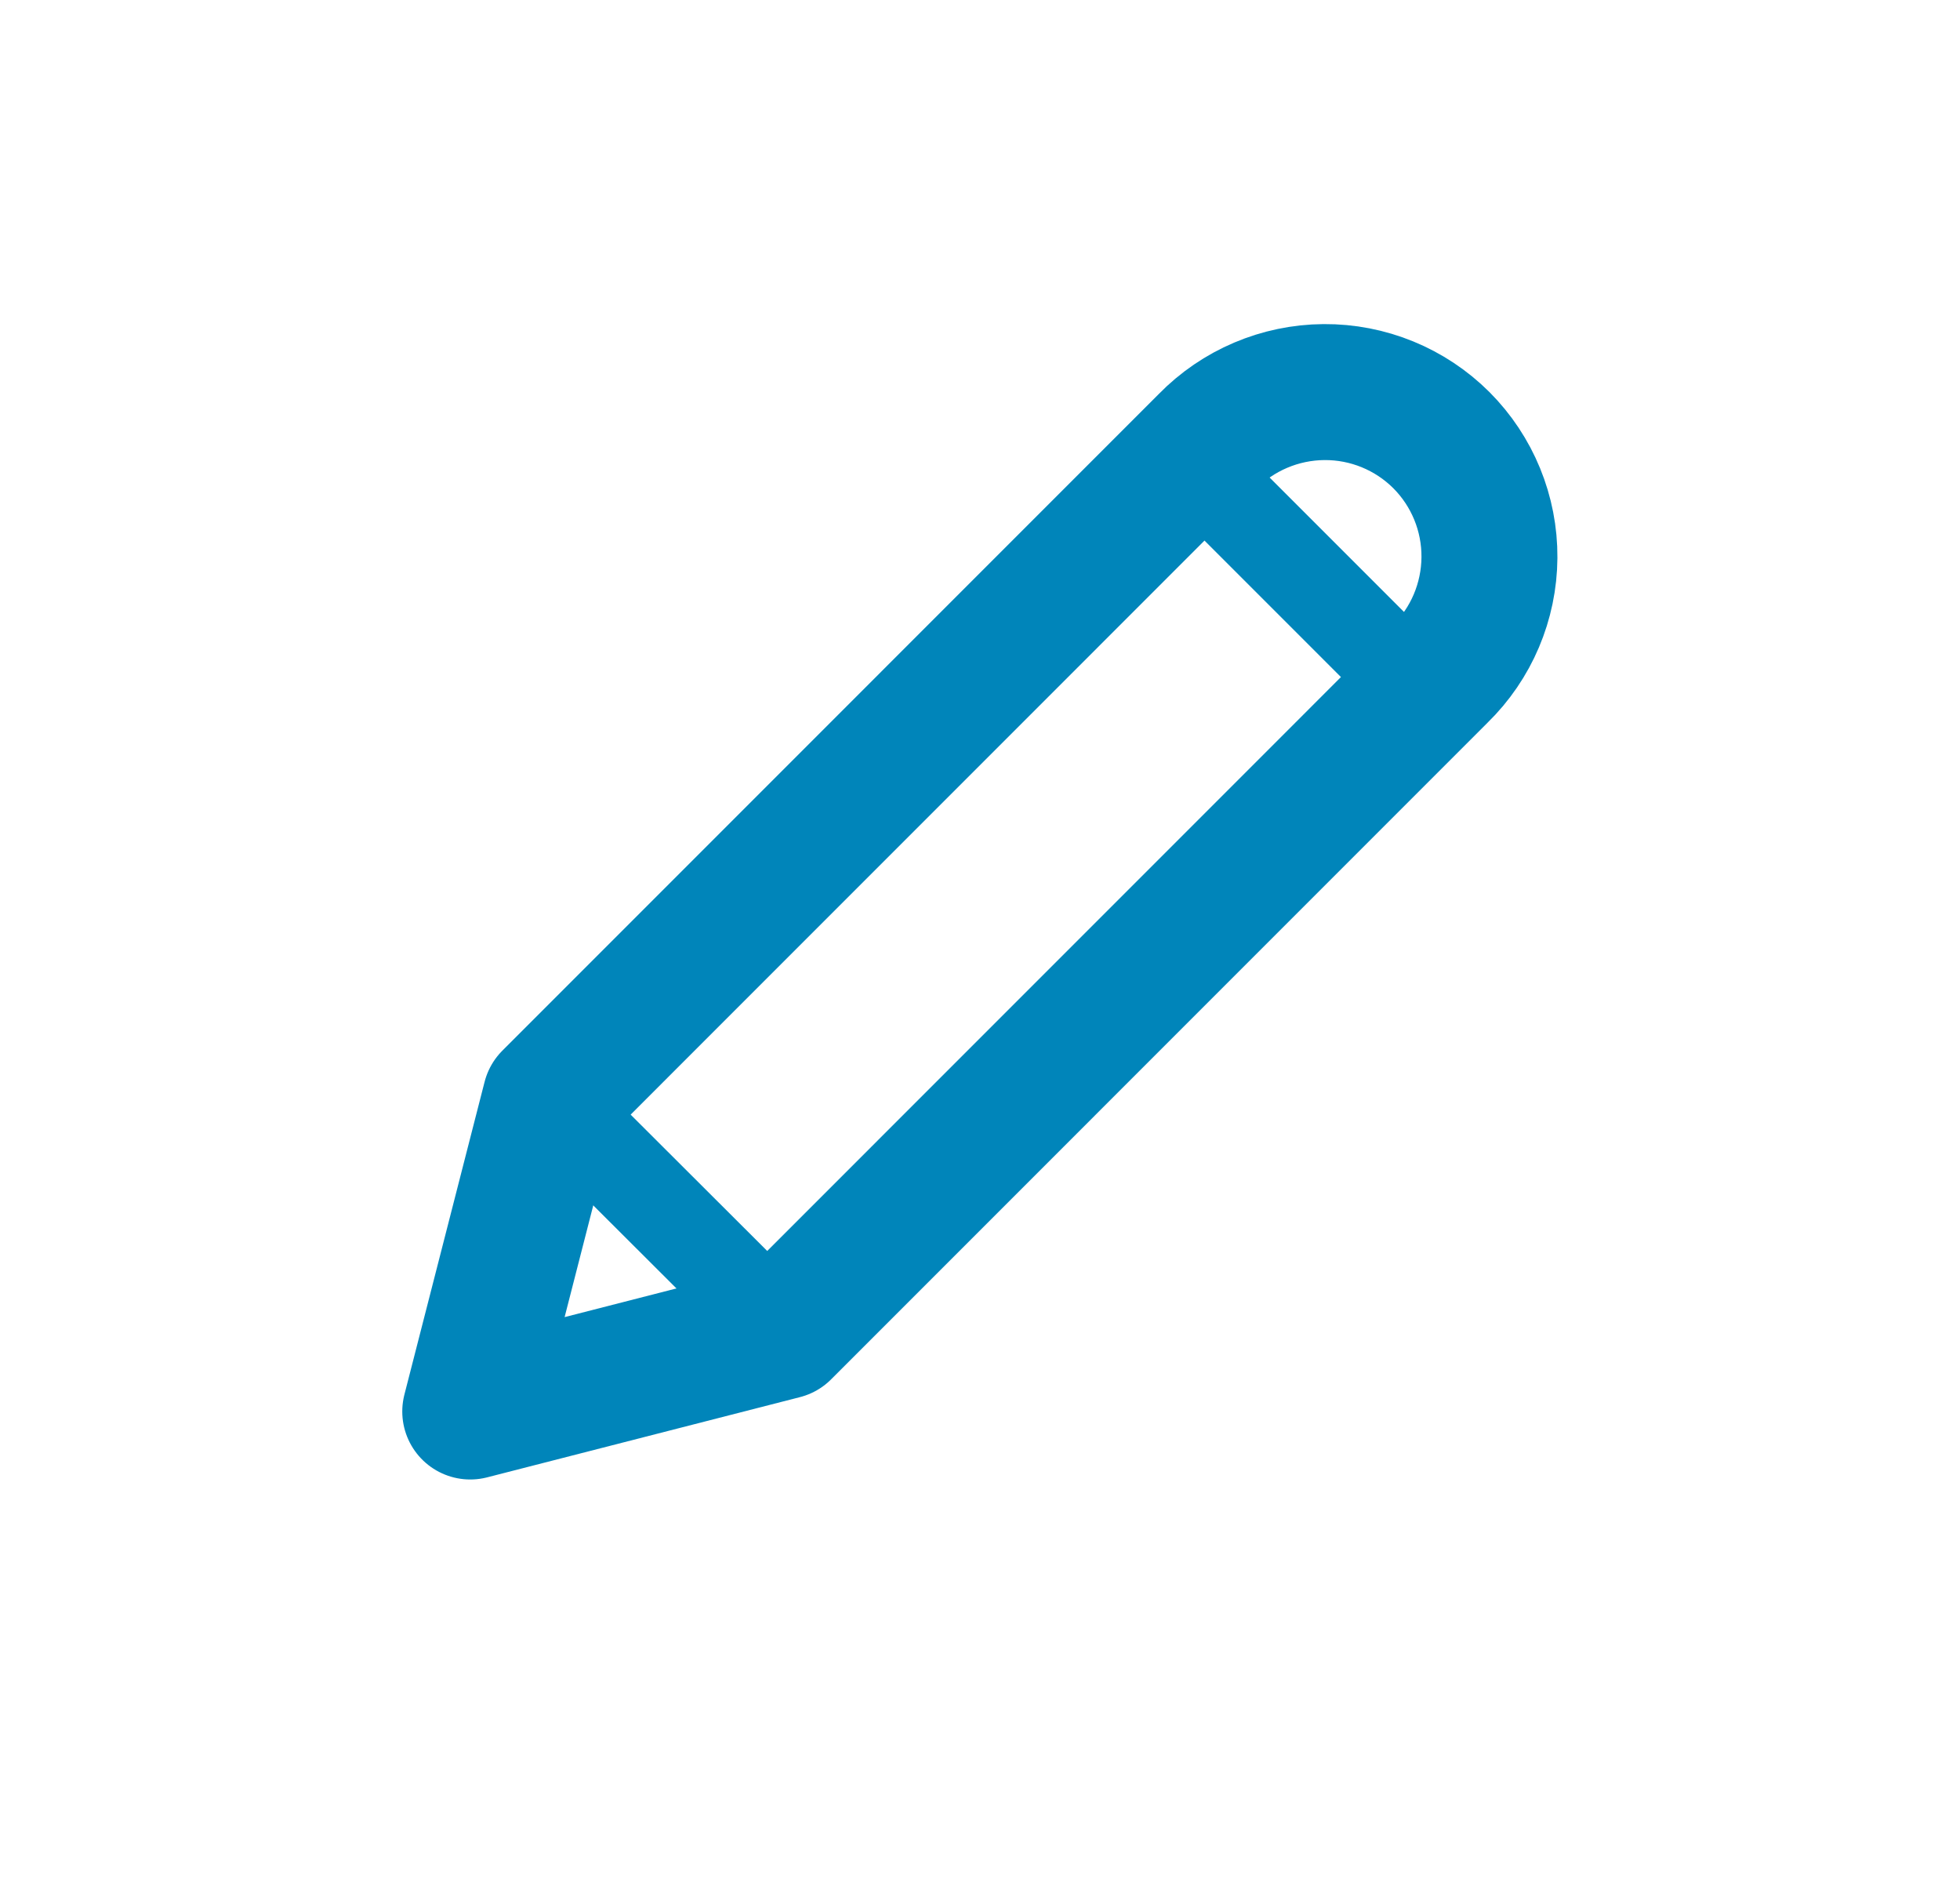
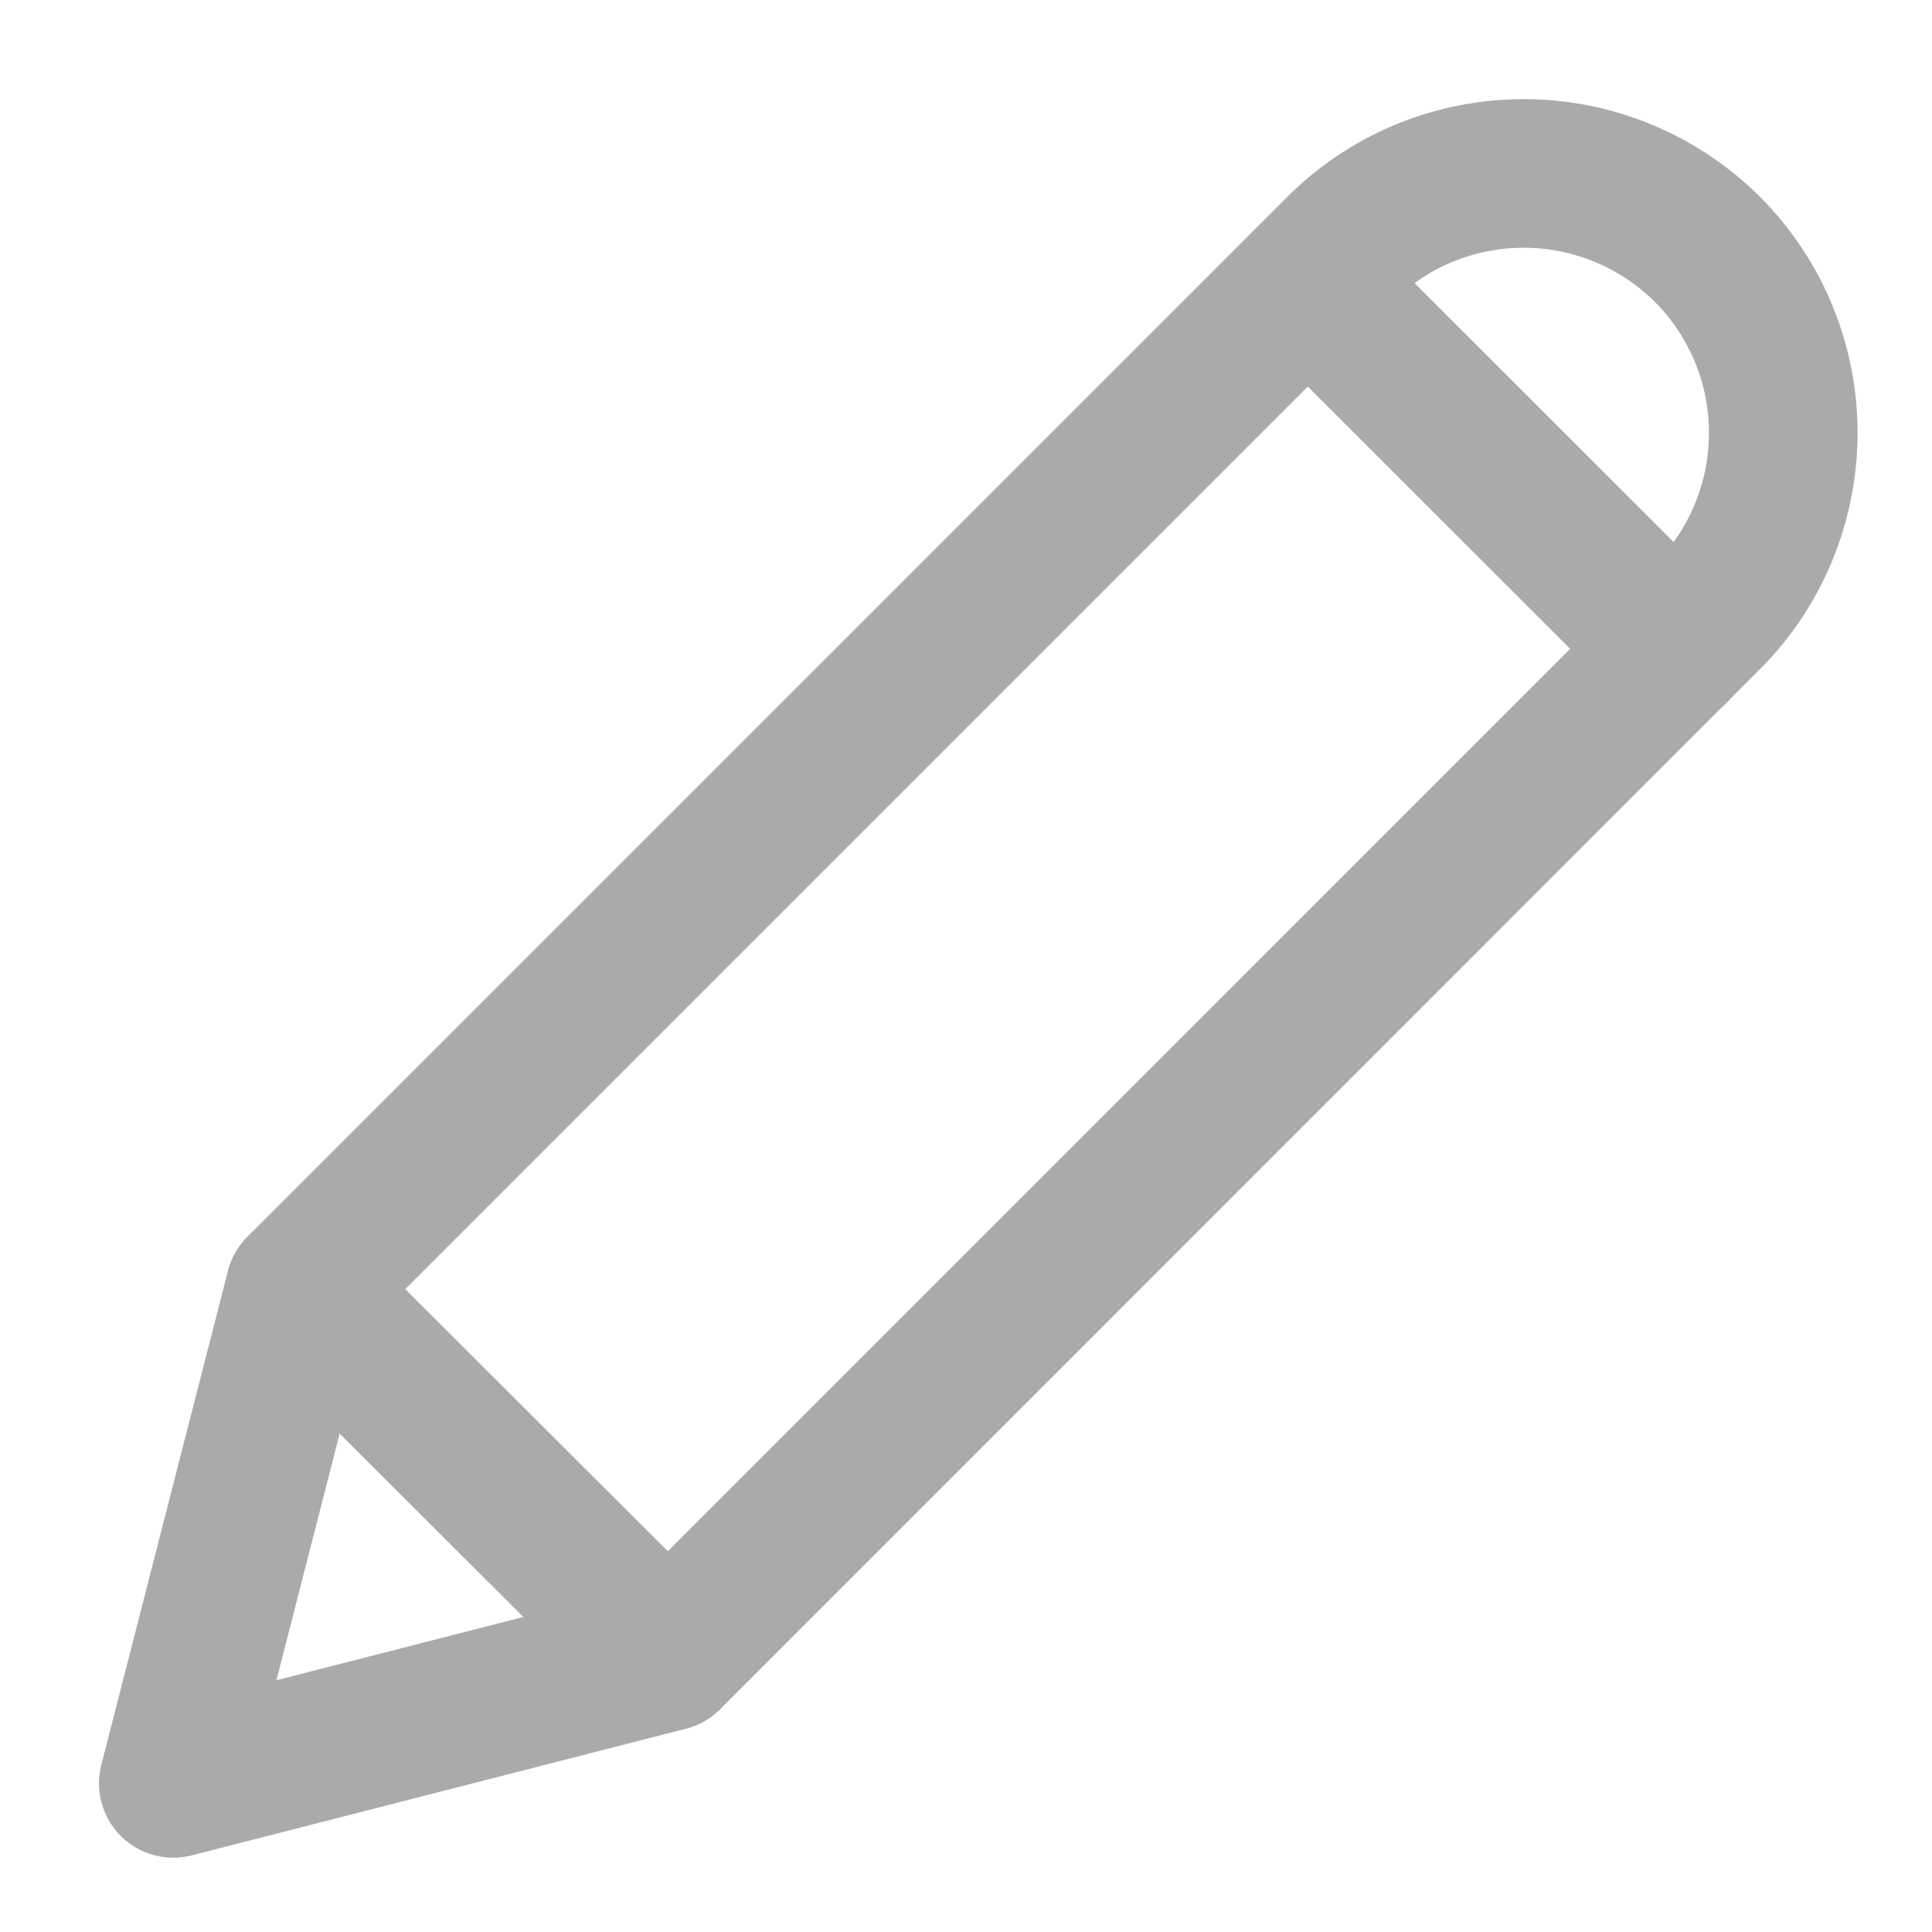
- <svg xmlns="http://www.w3.org/2000/svg" width="25" height="24" viewBox="0 0 25 24" fill="none">
-   <path fill-rule="evenodd" clip-rule="evenodd" d="M18.385 5.613C17.988 5.217 17.449 4.996 16.888 5C16.327 5.004 15.79 5.232 15.398 5.633L7.021 14.011L5.998 18L9.988 16.977L18.365 8.599C18.767 8.207 18.994 7.671 18.998 7.11C19.002 6.549 18.781 6.01 18.385 5.613Z" stroke="#0085BA" stroke-width="1.734" stroke-linecap="round" stroke-linejoin="round" />
-   <path d="M15.16 5.873L18.126 8.839" stroke="#0085BA" stroke-width="1.156" stroke-linecap="round" stroke-linejoin="round" />
-   <path d="M7.021 14.01L9.991 16.974" stroke="#0085BA" stroke-width="1.156" stroke-linecap="round" stroke-linejoin="round" />
+ <svg xmlns="http://www.w3.org/2000/svg" width="13" height="13" viewBox="0 0 13 13" fill="none">
+   <path fill-rule="evenodd" clip-rule="evenodd" d="M11.489 1.678C11.158 1.348 10.708 1.164 10.241 1.167C9.773 1.17 9.326 1.36 9 1.694L2.018 8.676L1.166 12L4.491 11.148L11.472 4.166C11.806 3.84 11.996 3.393 11.999 2.925C12.003 2.458 11.819 2.009 11.489 1.678Z" stroke="#AAAAAA" stroke-linecap="round" stroke-linejoin="round" />
+   <path d="M8.801 1.895L11.273 4.366" stroke="#AAAAAA" stroke-linecap="round" stroke-linejoin="round" />
+   <path d="M2.02 8.675L4.494 11.145" stroke="#AAAAAA" stroke-linecap="round" stroke-linejoin="round" />
</svg>
